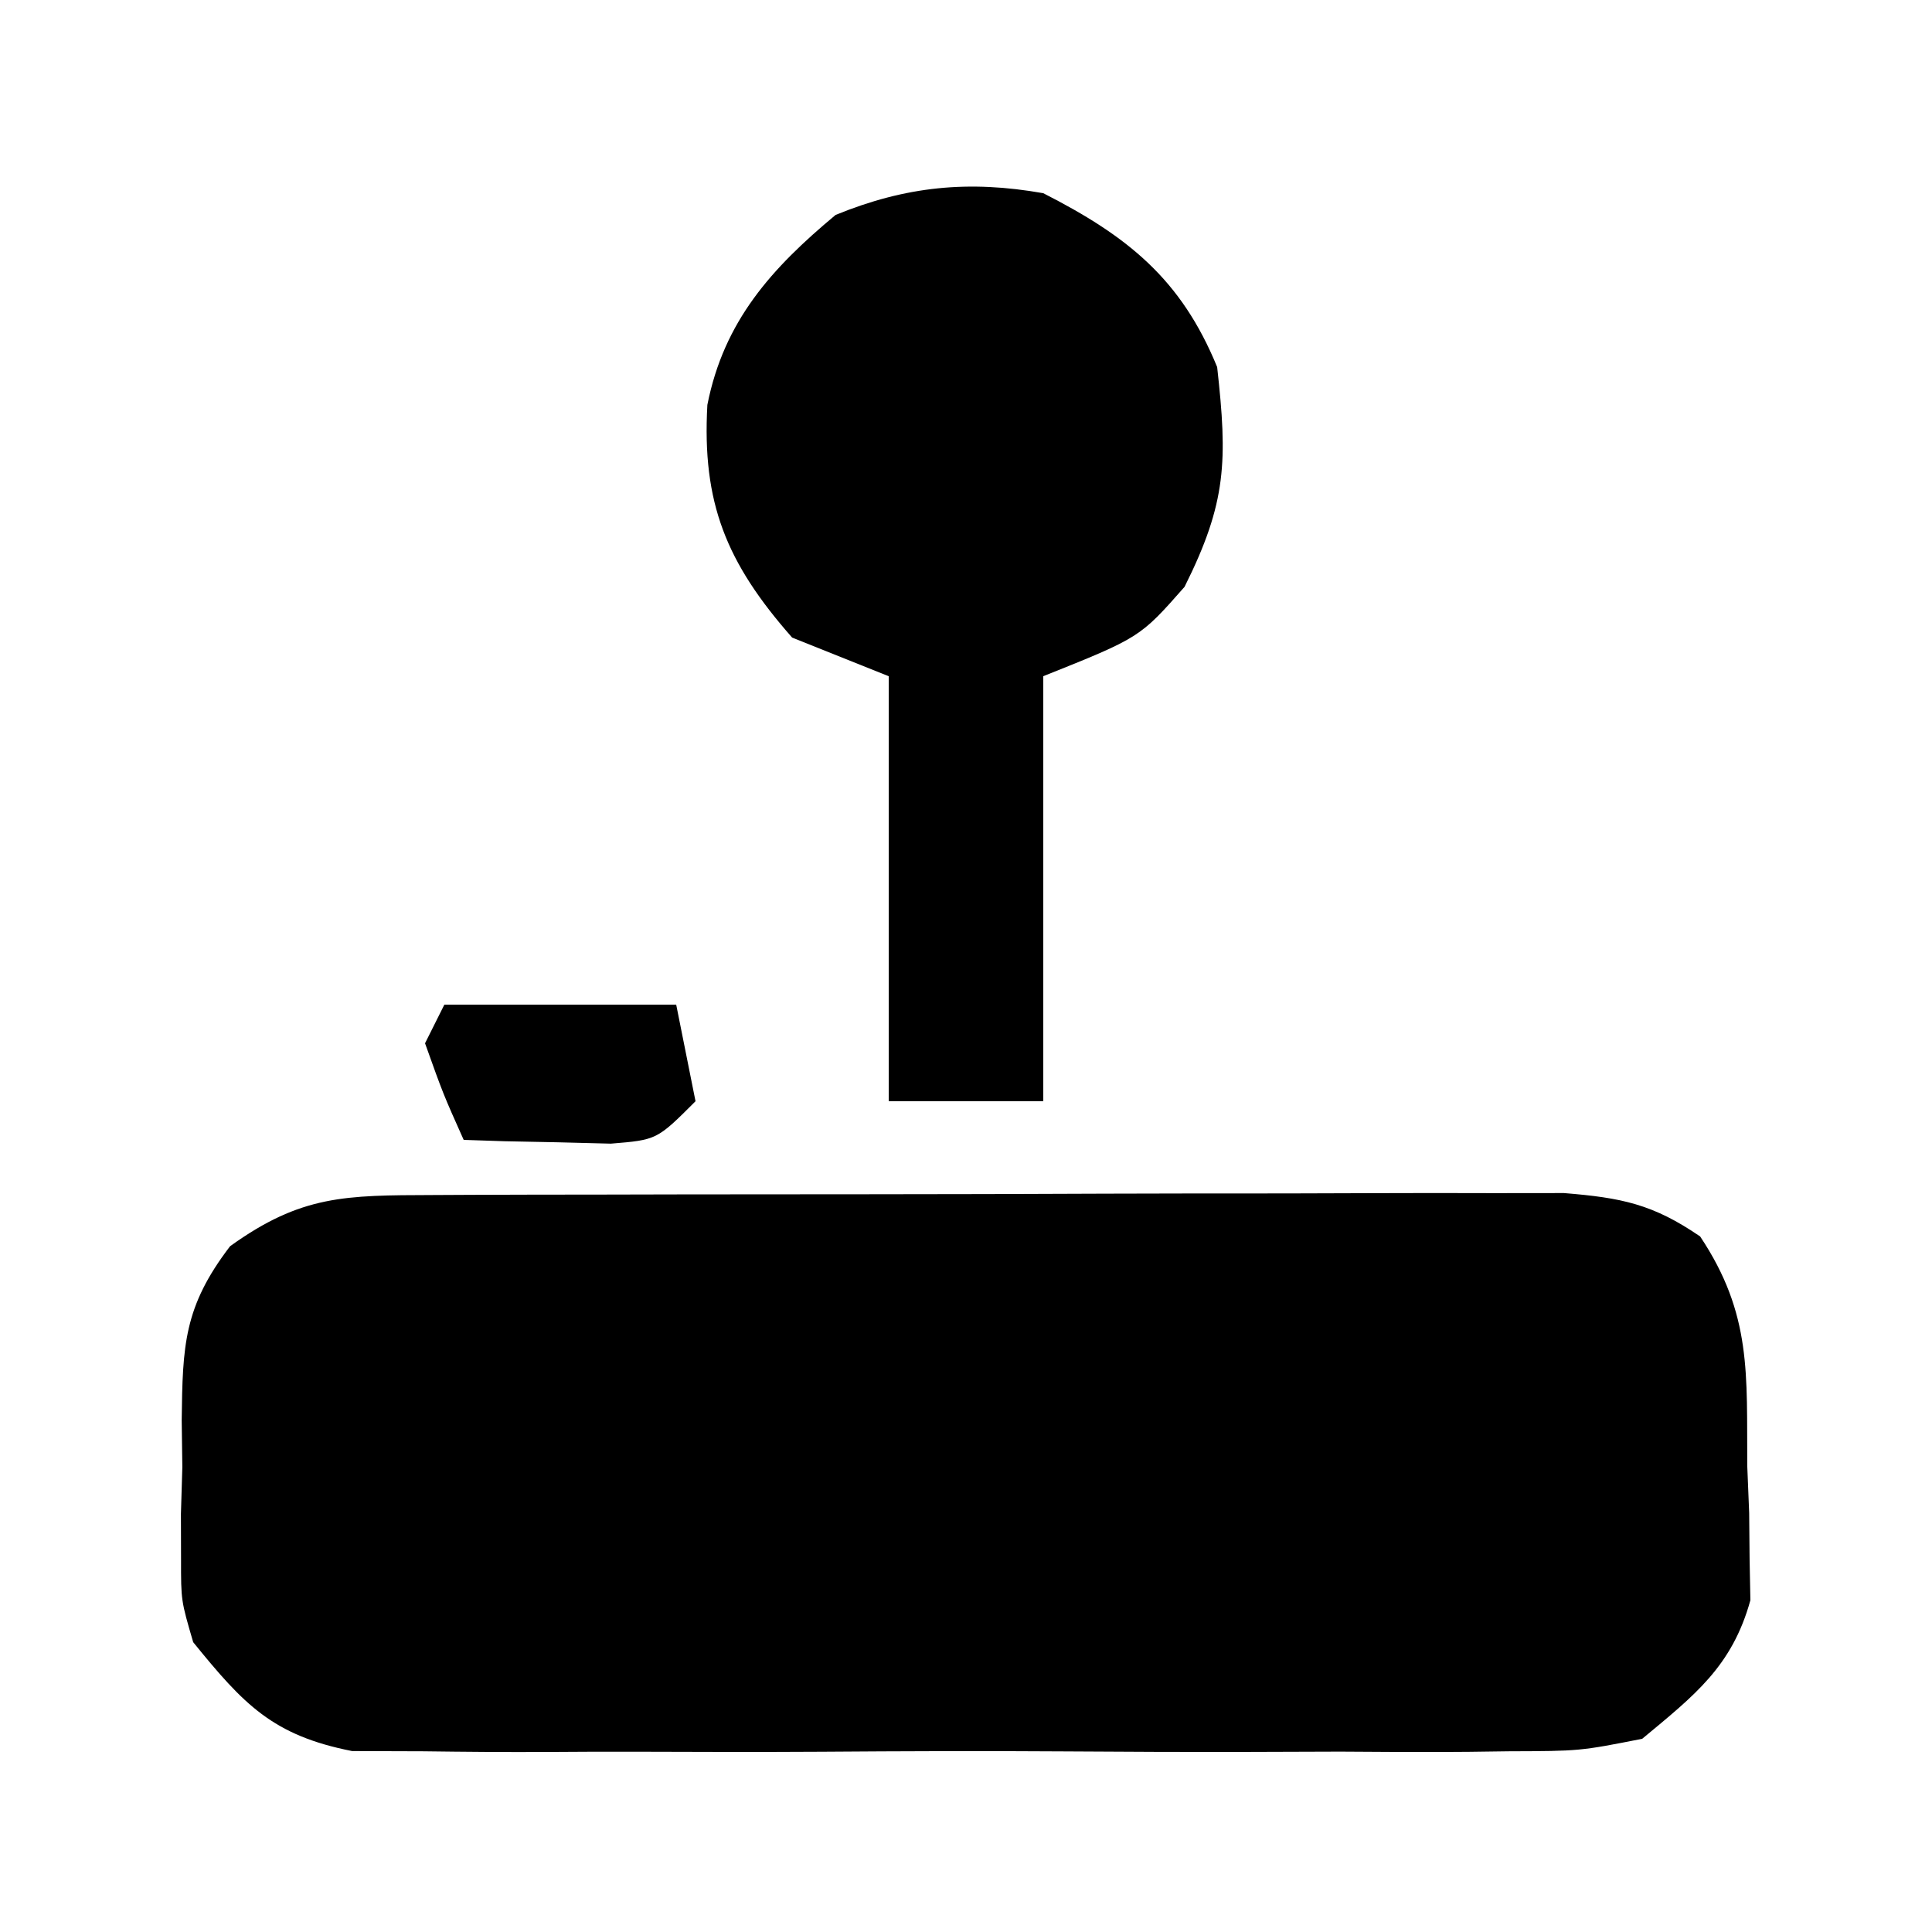
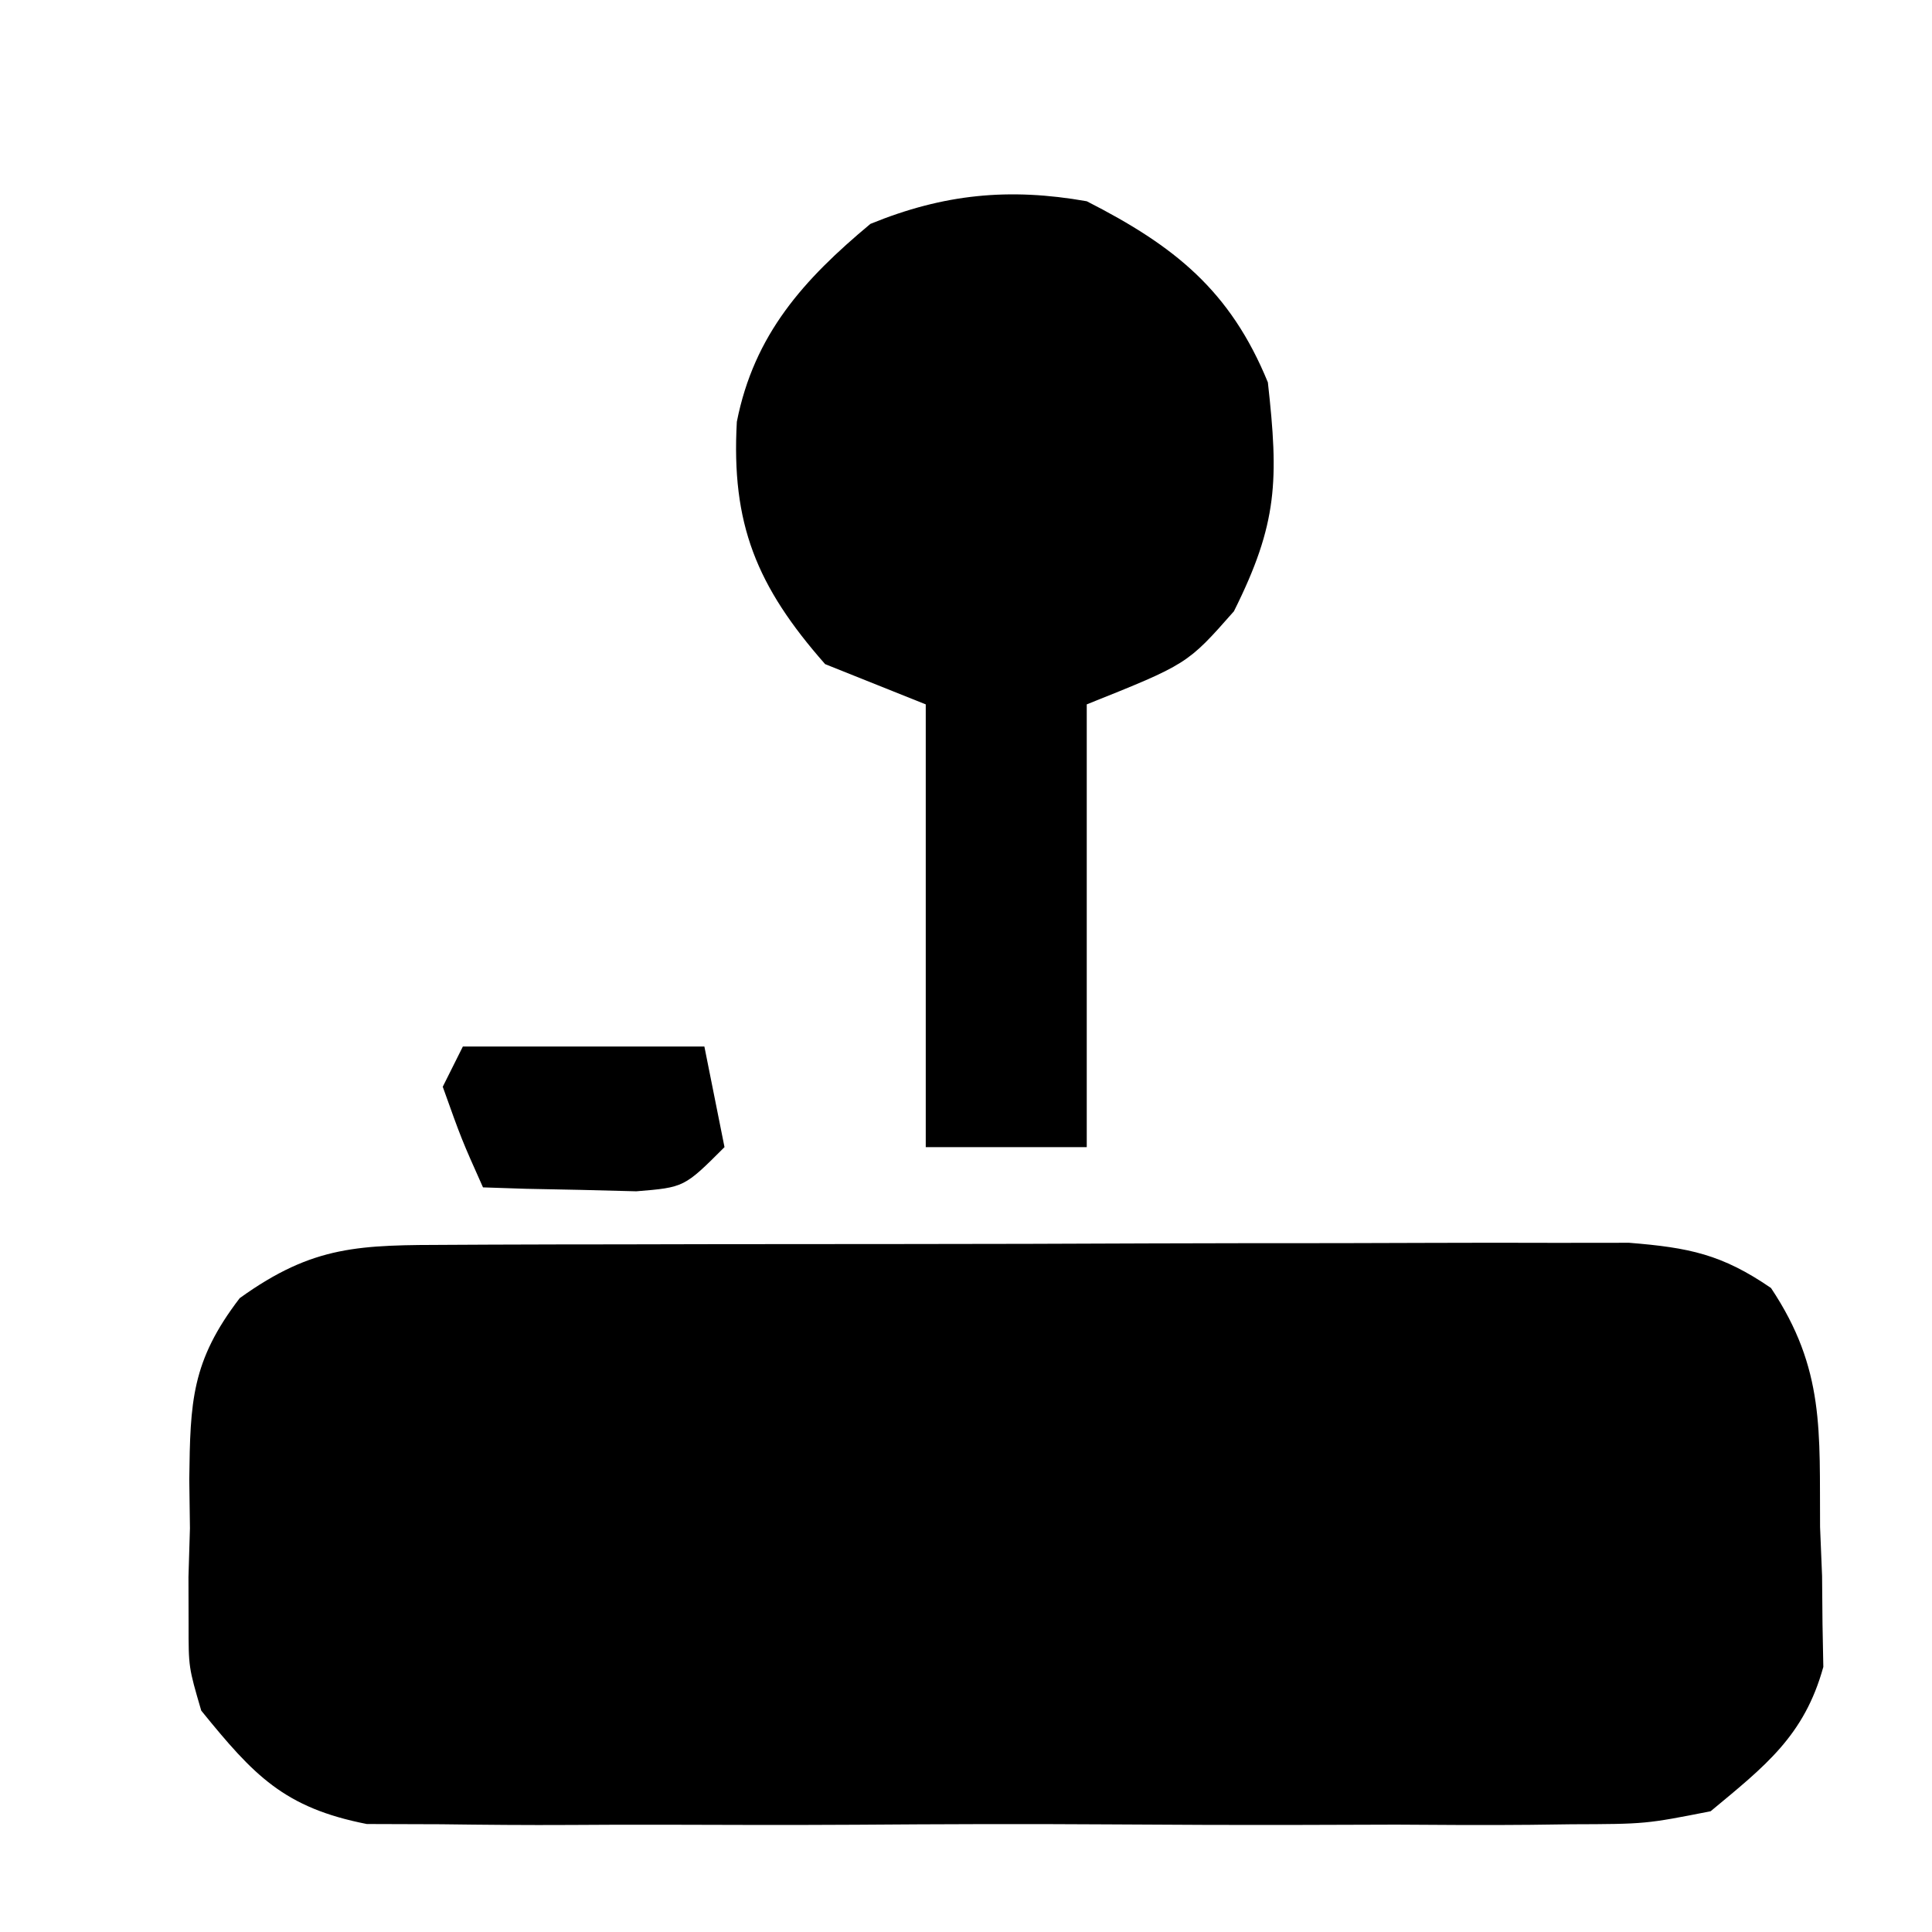
- <svg xmlns="http://www.w3.org/2000/svg" version="1.1" width="100" height="100">
-   <path d="M0 0 C0.657 -0.003 1.314 -0.007 1.991 -0.01 C4.169 -0.02 6.346 -0.022 8.524 -0.023 C10.036 -0.026 11.548 -0.029 13.06 -0.033 C16.233 -0.039 19.406 -0.041 22.578 -0.04 C26.643 -0.04 30.707 -0.054 34.771 -0.071 C37.895 -0.082 41.02 -0.084 44.144 -0.083 C45.643 -0.085 47.141 -0.089 48.639 -0.097 C50.736 -0.107 52.833 -0.104 54.93 -0.098 C56.123 -0.099 57.316 -0.101 58.545 -0.102 C61.524 0.14 63.151 0.469 65.594 2.145 C68.285 6.181 67.998 9.28 68.032 14.02 C68.065 14.823 68.097 15.626 68.131 16.454 C68.138 17.236 68.146 18.019 68.153 18.825 C68.173 19.888 68.173 19.888 68.194 20.973 C67.247 24.403 65.297 25.9 62.594 28.145 C59.369 28.78 59.369 28.78 55.68 28.792 C54.667 28.805 54.667 28.805 53.633 28.819 C51.411 28.841 49.191 28.826 46.969 28.809 C45.419 28.813 43.869 28.818 42.318 28.824 C39.073 28.831 35.829 28.821 32.584 28.797 C28.431 28.769 24.28 28.785 20.126 28.815 C16.926 28.833 13.727 28.827 10.527 28.814 C8.996 28.811 7.465 28.815 5.934 28.827 C3.791 28.839 1.651 28.82 -0.492 28.792 C-1.709 28.788 -2.926 28.784 -4.181 28.78 C-8.301 27.969 -9.795 26.36 -12.406 23.145 C-13.037 20.989 -13.037 20.989 -13.035 18.86 C-13.037 18.082 -13.039 17.304 -13.041 16.503 C-13.017 15.704 -12.993 14.906 -12.968 14.083 C-12.979 13.28 -12.99 12.478 -13.001 11.651 C-12.953 7.785 -12.895 5.785 -10.496 2.649 C-6.81 -0.003 -4.535 0.015 0 0 Z " fill="#000000" transform="translate(22.40576,61.85474)" />
-   <path d="M0 0 C4.36 2.221 7.133 4.436 9 9 C9.539 13.851 9.499 16.002 7.312 20.375 C5 23 5 23 0 25 C0 32.26 0 39.52 0 47 C-2.64 47 -5.28 47 -8 47 C-8 39.74 -8 32.48 -8 25 C-10.475 24.01 -10.475 24.01 -13 23 C-16.417 19.121 -17.668 16.023 -17.387 10.957 C-16.528 6.609 -14.063 3.886 -10.75 1.125 C-7.102 -0.368 -3.847 -0.679 0 0 Z " fill="#000000" transform="translate(54,10)" />
-   <path d="M0 0 C3.96 0 7.92 0 12 0 C12.33 1.65 12.66 3.3 13 5 C11 7 11 7 8.617 7.195 C7.712 7.172 6.807 7.149 5.875 7.125 C4.51 7.098 4.51 7.098 3.117 7.07 C2.419 7.047 1.72 7.024 1 7 C-0.062 4.625 -0.062 4.625 -1 2 C-0.67 1.34 -0.34 0.68 0 0 Z " fill="#000000" transform="translate(23,52)" />
+ <svg xmlns="http://www.w3.org/2000/svg" viewBox="0 0 96 96">
+   <path d="m22.406 61.855 1.991-.01c2.178-.01 4.355-.011 6.533-.013 1.512-.003 3.024-.007 4.536-.01 3.173-.006 6.345-.008 9.518-.007 4.064 0 8.129-.014 12.193-.031 3.124-.011 6.249-.013 9.373-.013 1.498-.001 2.997-.006 4.495-.013 2.097-.01 4.194-.007 6.291-.001l3.615-.004C83.93 61.994 85.557 62.324 88 64c2.691 4.036 2.404 7.135 2.438 11.875l.1 2.434.021 2.371c.02 1.063.02 1.063.041 2.148C89.653 86.258 87.703 87.755 85 90c-3.225.635-3.225.635-6.914.647l-2.047.027c-2.222.022-4.442.007-6.664-.009-1.55.003-3.101.008-4.651.014-3.245.007-6.489-.003-9.734-.027-4.153-.028-8.305-.012-12.458.018-3.2.018-6.4.012-9.6-.001-1.531-.003-3.062.001-4.593.012-2.143.013-4.283-.007-6.425-.035l-3.689-.012C14.105 89.824 12.611 88.215 10 85c-.631-2.156-.631-2.156-.629-4.285l-.006-2.357L9.438 75.938l-.033-2.432c.048-3.866.106-5.866 2.506-9.002 3.686-2.652 5.961-2.635 10.496-2.649ZM54 10c4.36 2.221 7.133 4.436 9 9 .539 4.851.499 7.002-1.688 11.375C59 33 59 33 54 35v22h-8V35l-5-2c-3.417-3.879-4.668-6.977-4.387-12.043C37.472 16.609 39.937 13.886 43.25 11.125 46.898 9.632 50.153 9.321 54 10ZM23 52h12l1 5c-2 2-2 2-4.383 2.195L28.875 59.125l-2.758-.055L24 59c-1.062-2.375-1.062-2.375-2-5l1-2Z" />
</svg>
